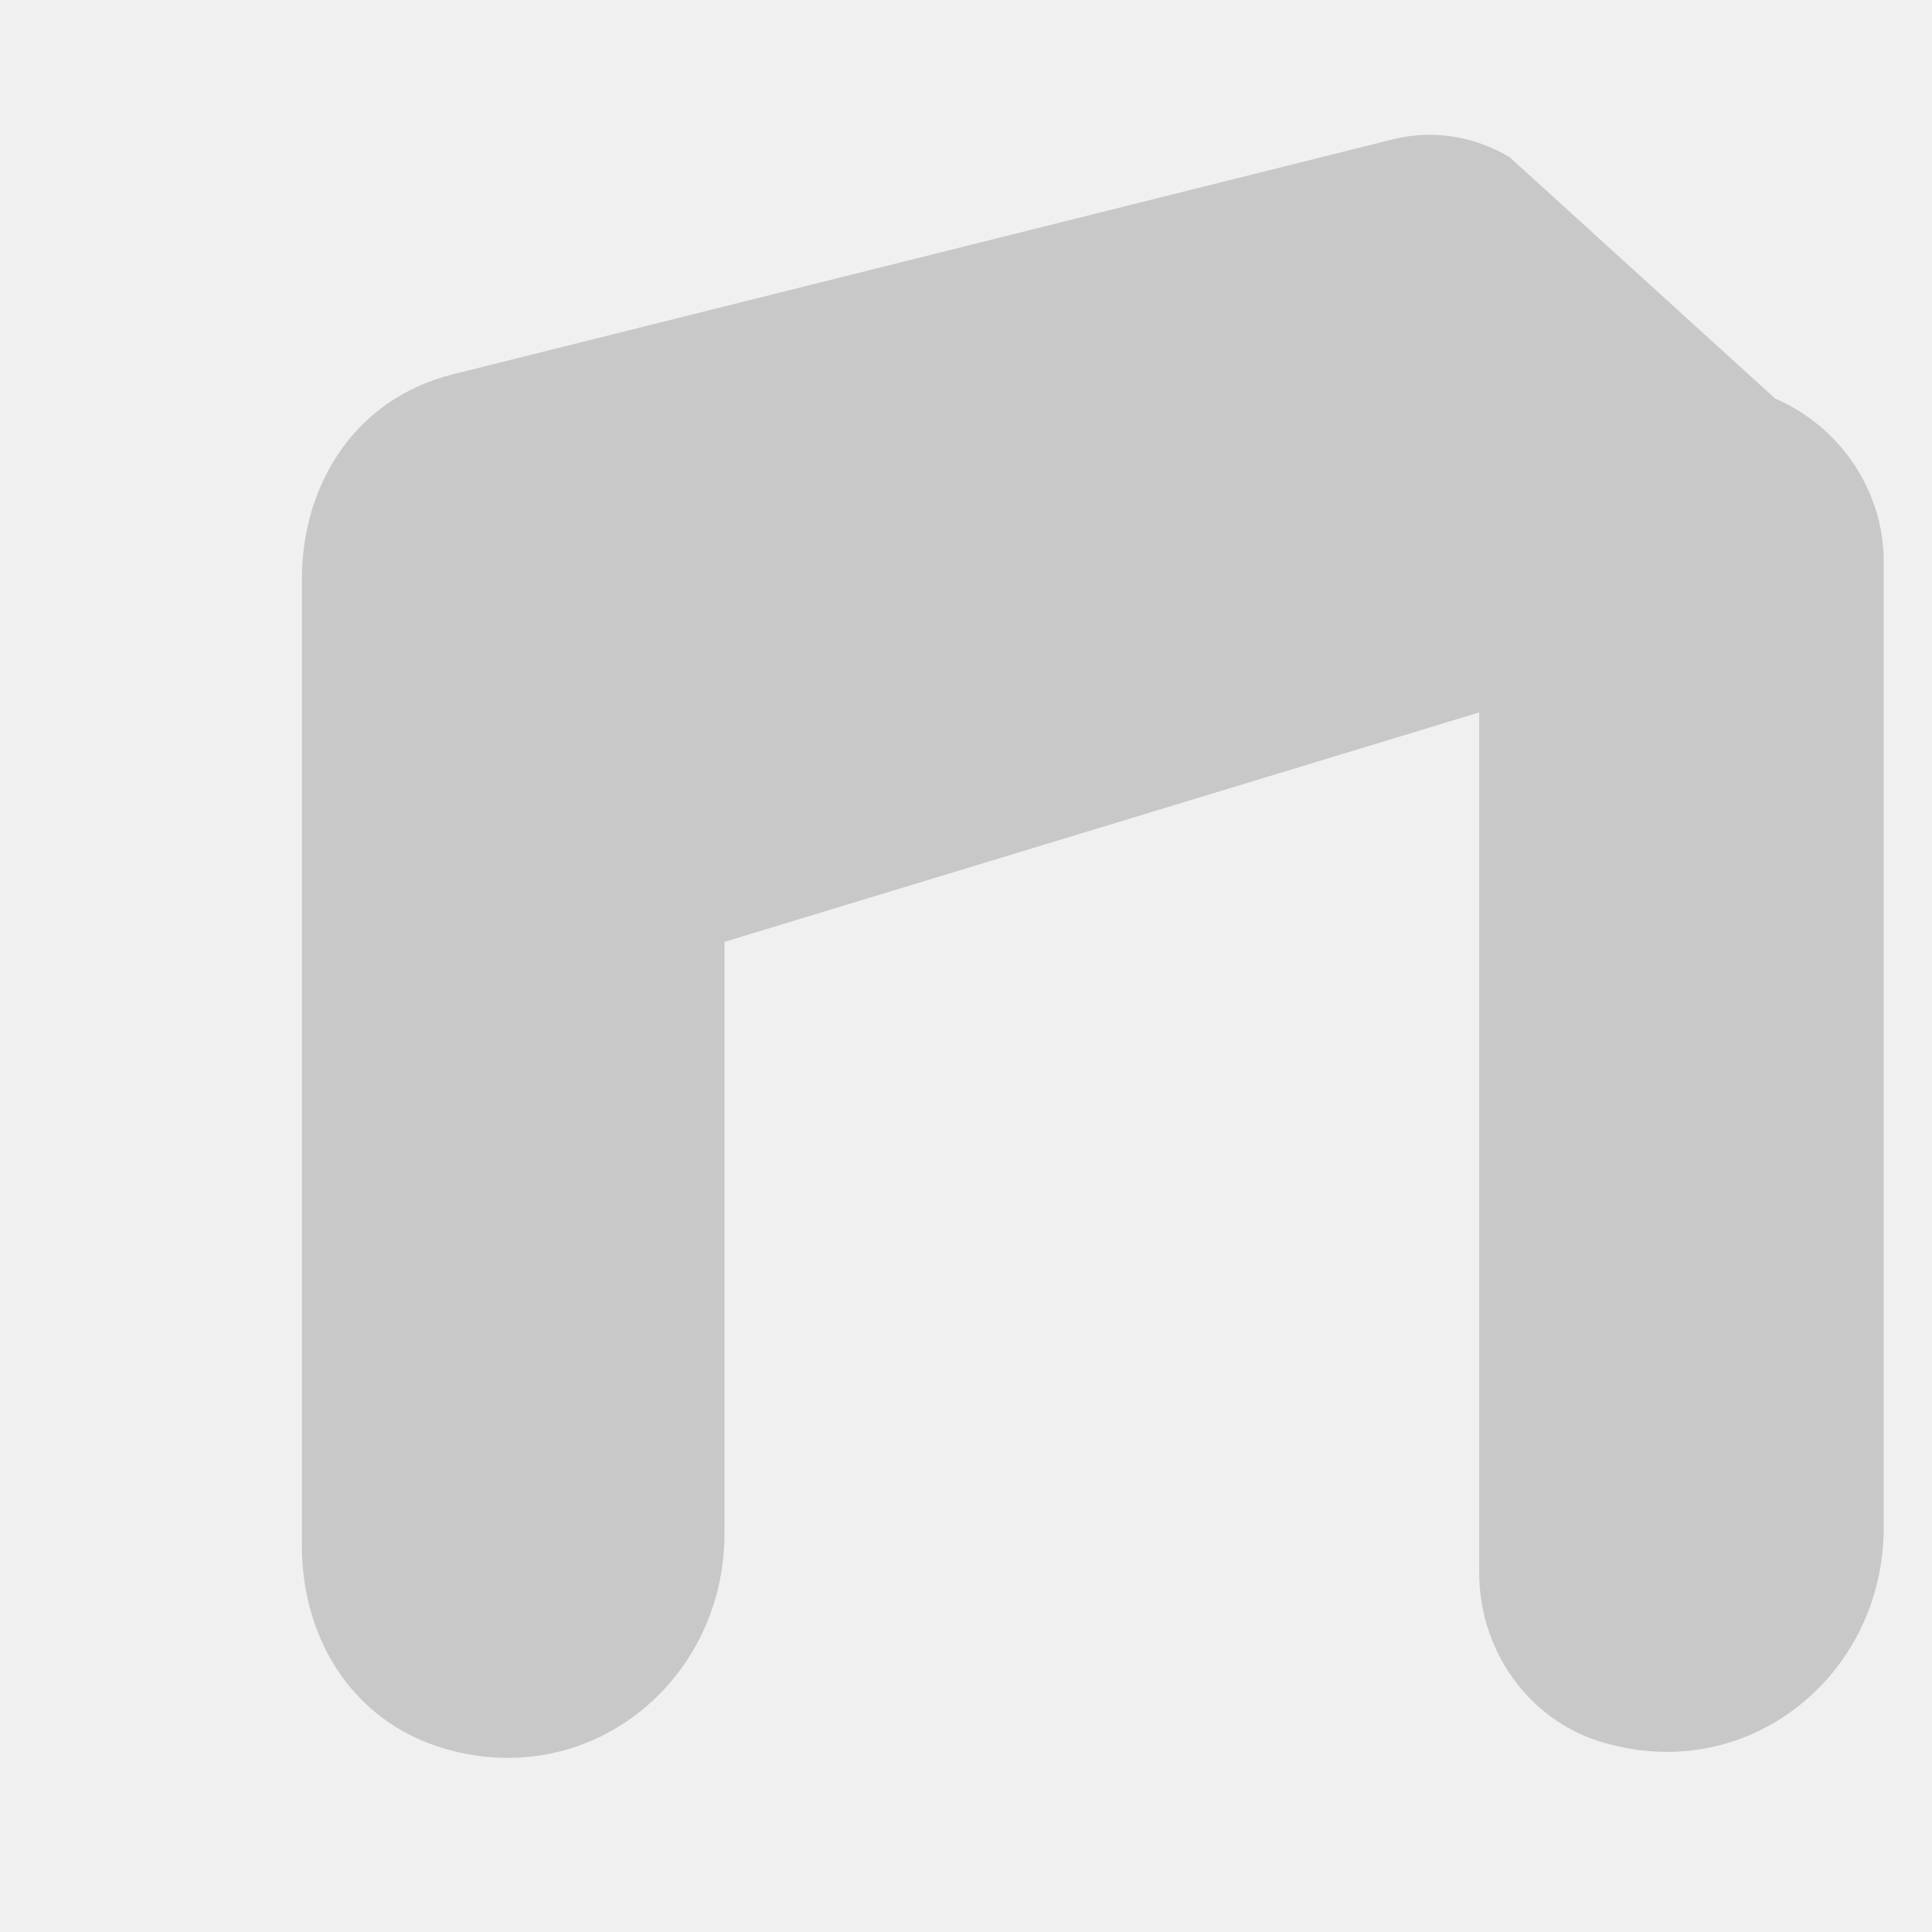
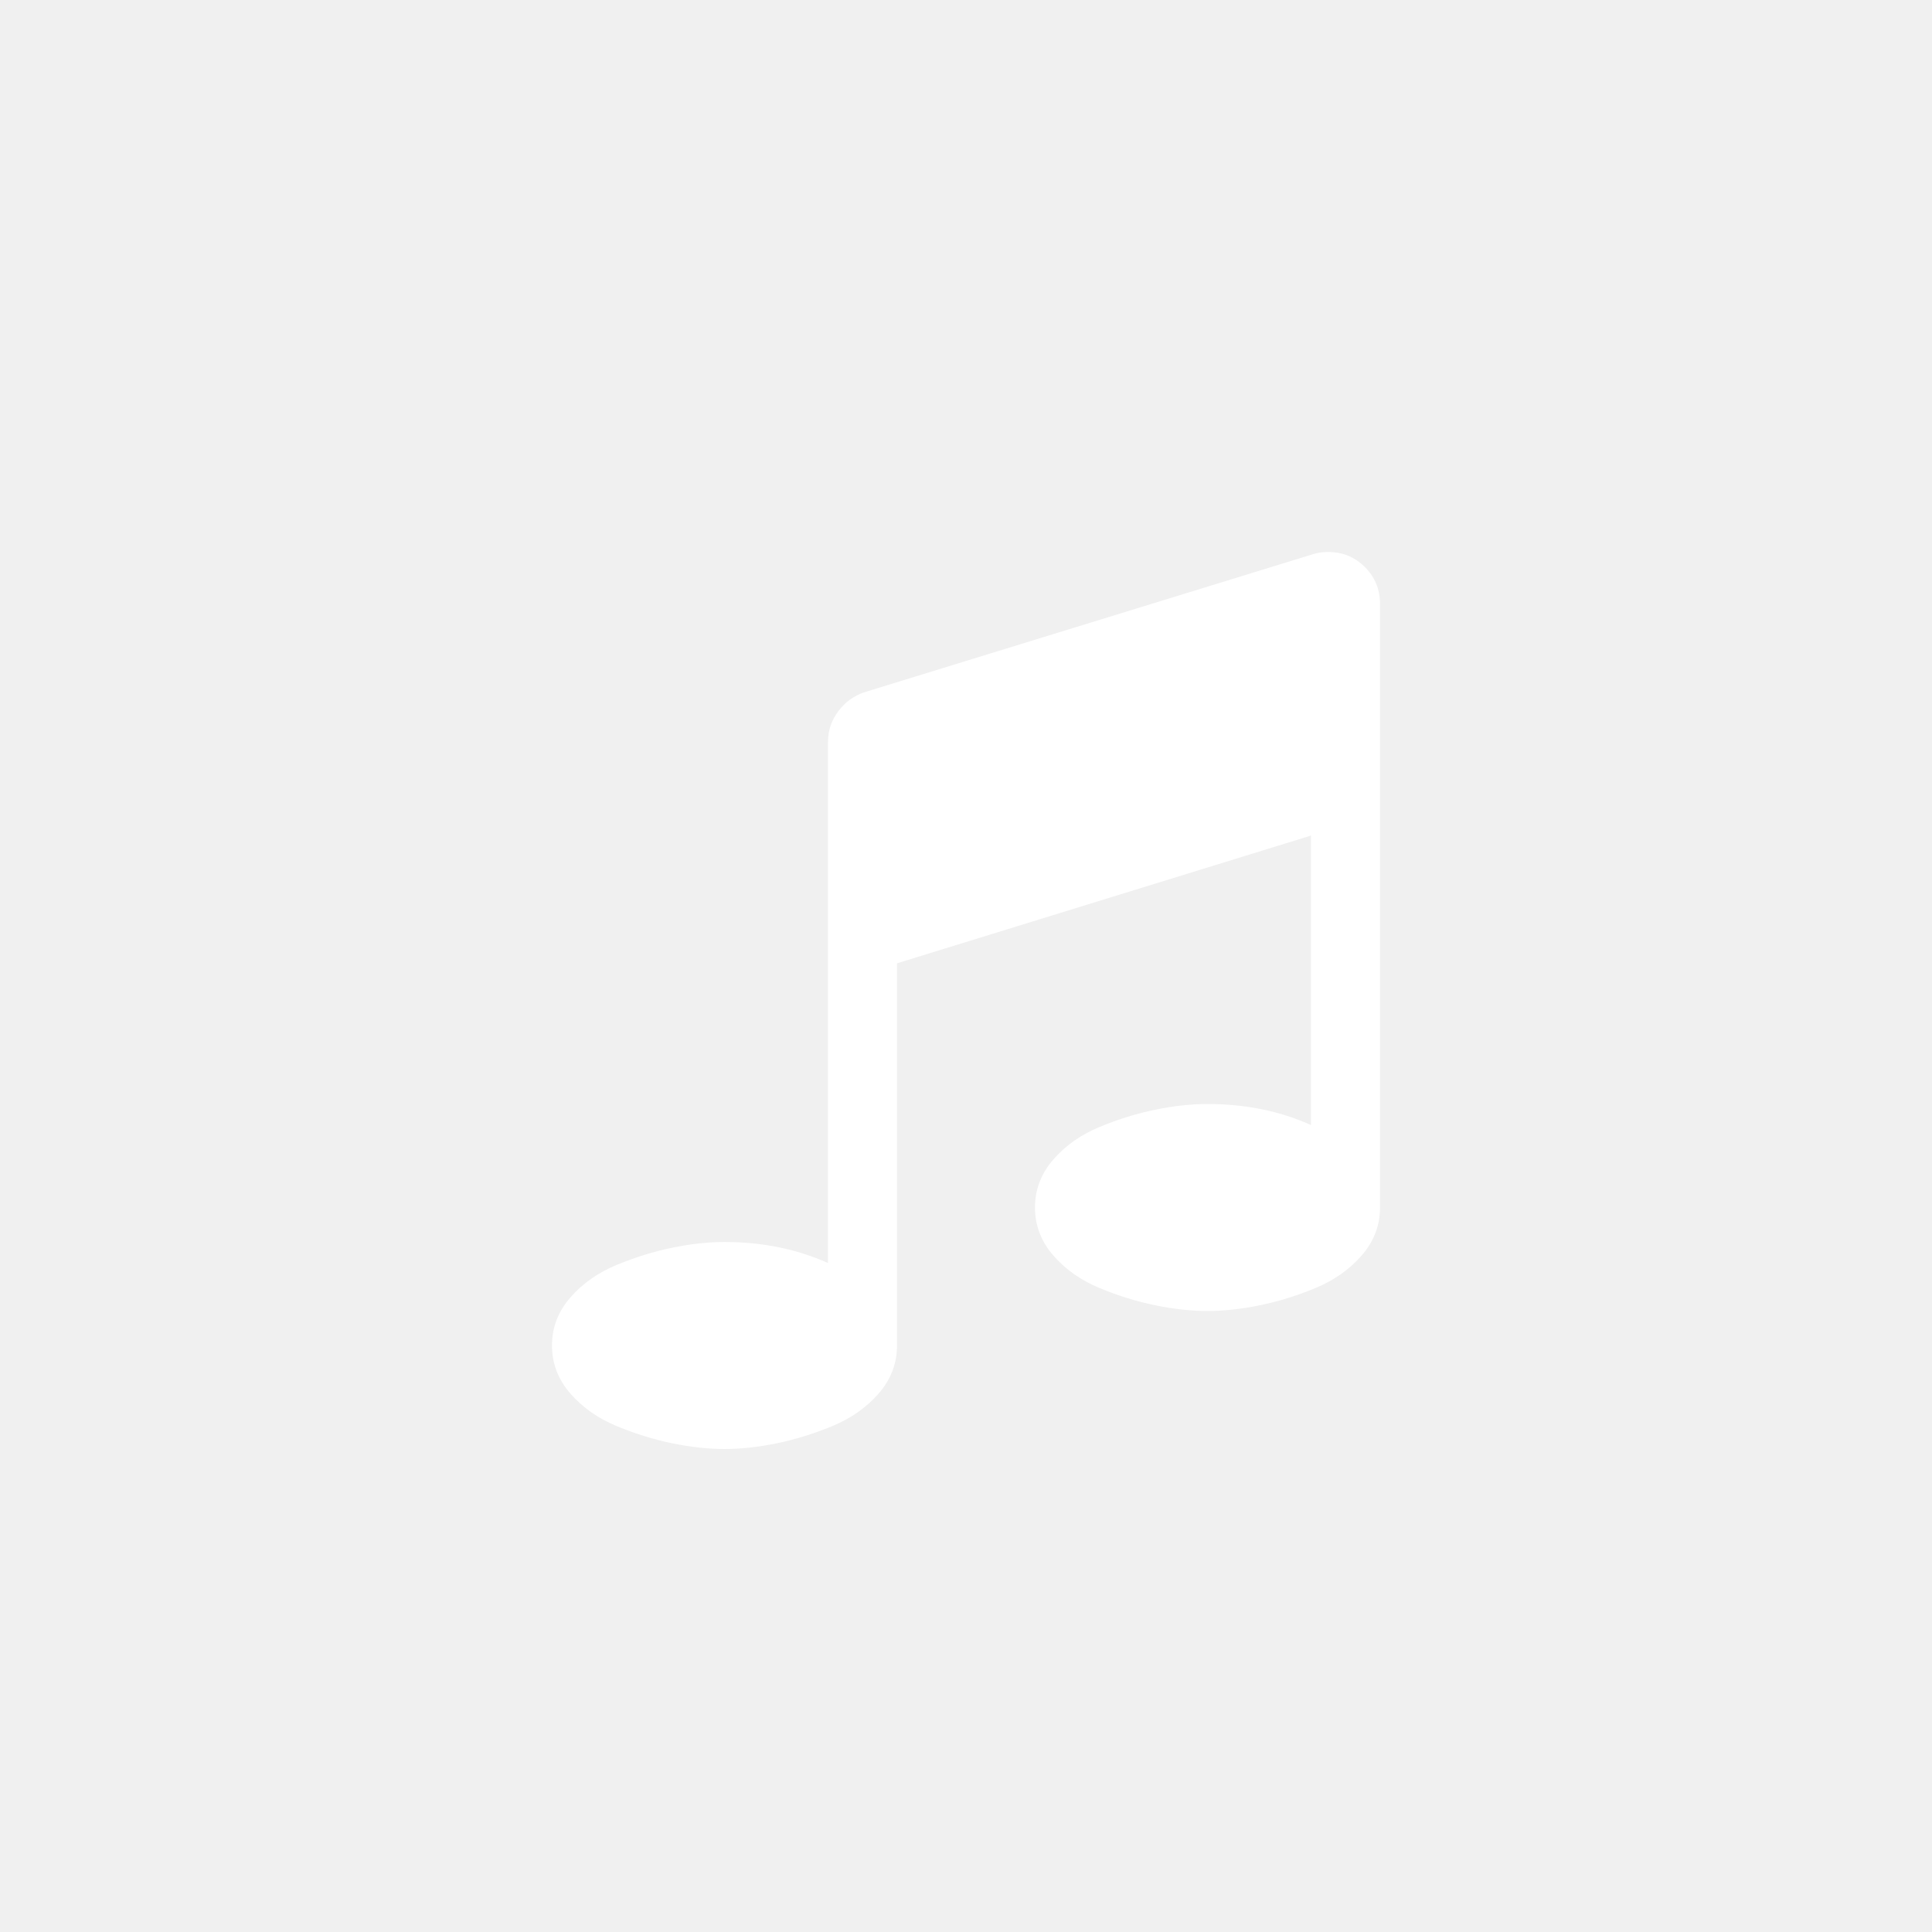
- <svg xmlns="http://www.w3.org/2000/svg" viewBox="0 0 512 512" width="512" height="512">
-   <path fill="#c8c8c8" d="M470.4 105.6c16.8 7.2 28.8 24 28.8 43.2v256c0 38.4-34.4 67.2-72 57.6-20.8-4.8-35.2-24-35.2-45.6V188.8L192 249.6v156.8c0 38.4-34.4 67.2-72 57.6-25.6-6.4-40-28.8-40-54.4V153.6c0-25.6 14.4-48 40-54.4l249.6-62.4c10.4-2.4 20.8-.8 30.4 4.8z" />
+ <svg xmlns="http://www.w3.org/2000/svg" width="1792" height="1792" viewBox="-896 -896 3584 3584">
+   <path d="M1664 224v1120q0 50-34 89t-86 60.5-103.5 32-96.5 10.5-96.5-10.5-103.5-32-86-60.5-34-89 34-89 86-60.5 103.5-32 96.5-10.5q105 0 192 39v-537l-768 237v709q0 50-34 89t-86 60.5-103.5 32-96.5 10.5-96.5-10.5-103.5-32-86-60.5-34-89 34-89 86-60.5 103.5-32 96.5-10.5q105 0 192 39v-967q0-31 19-56.5t49-35.5l832-256q12-4 28-4 40 0 68 28t28 68z" fill="#fff" />
</svg>
